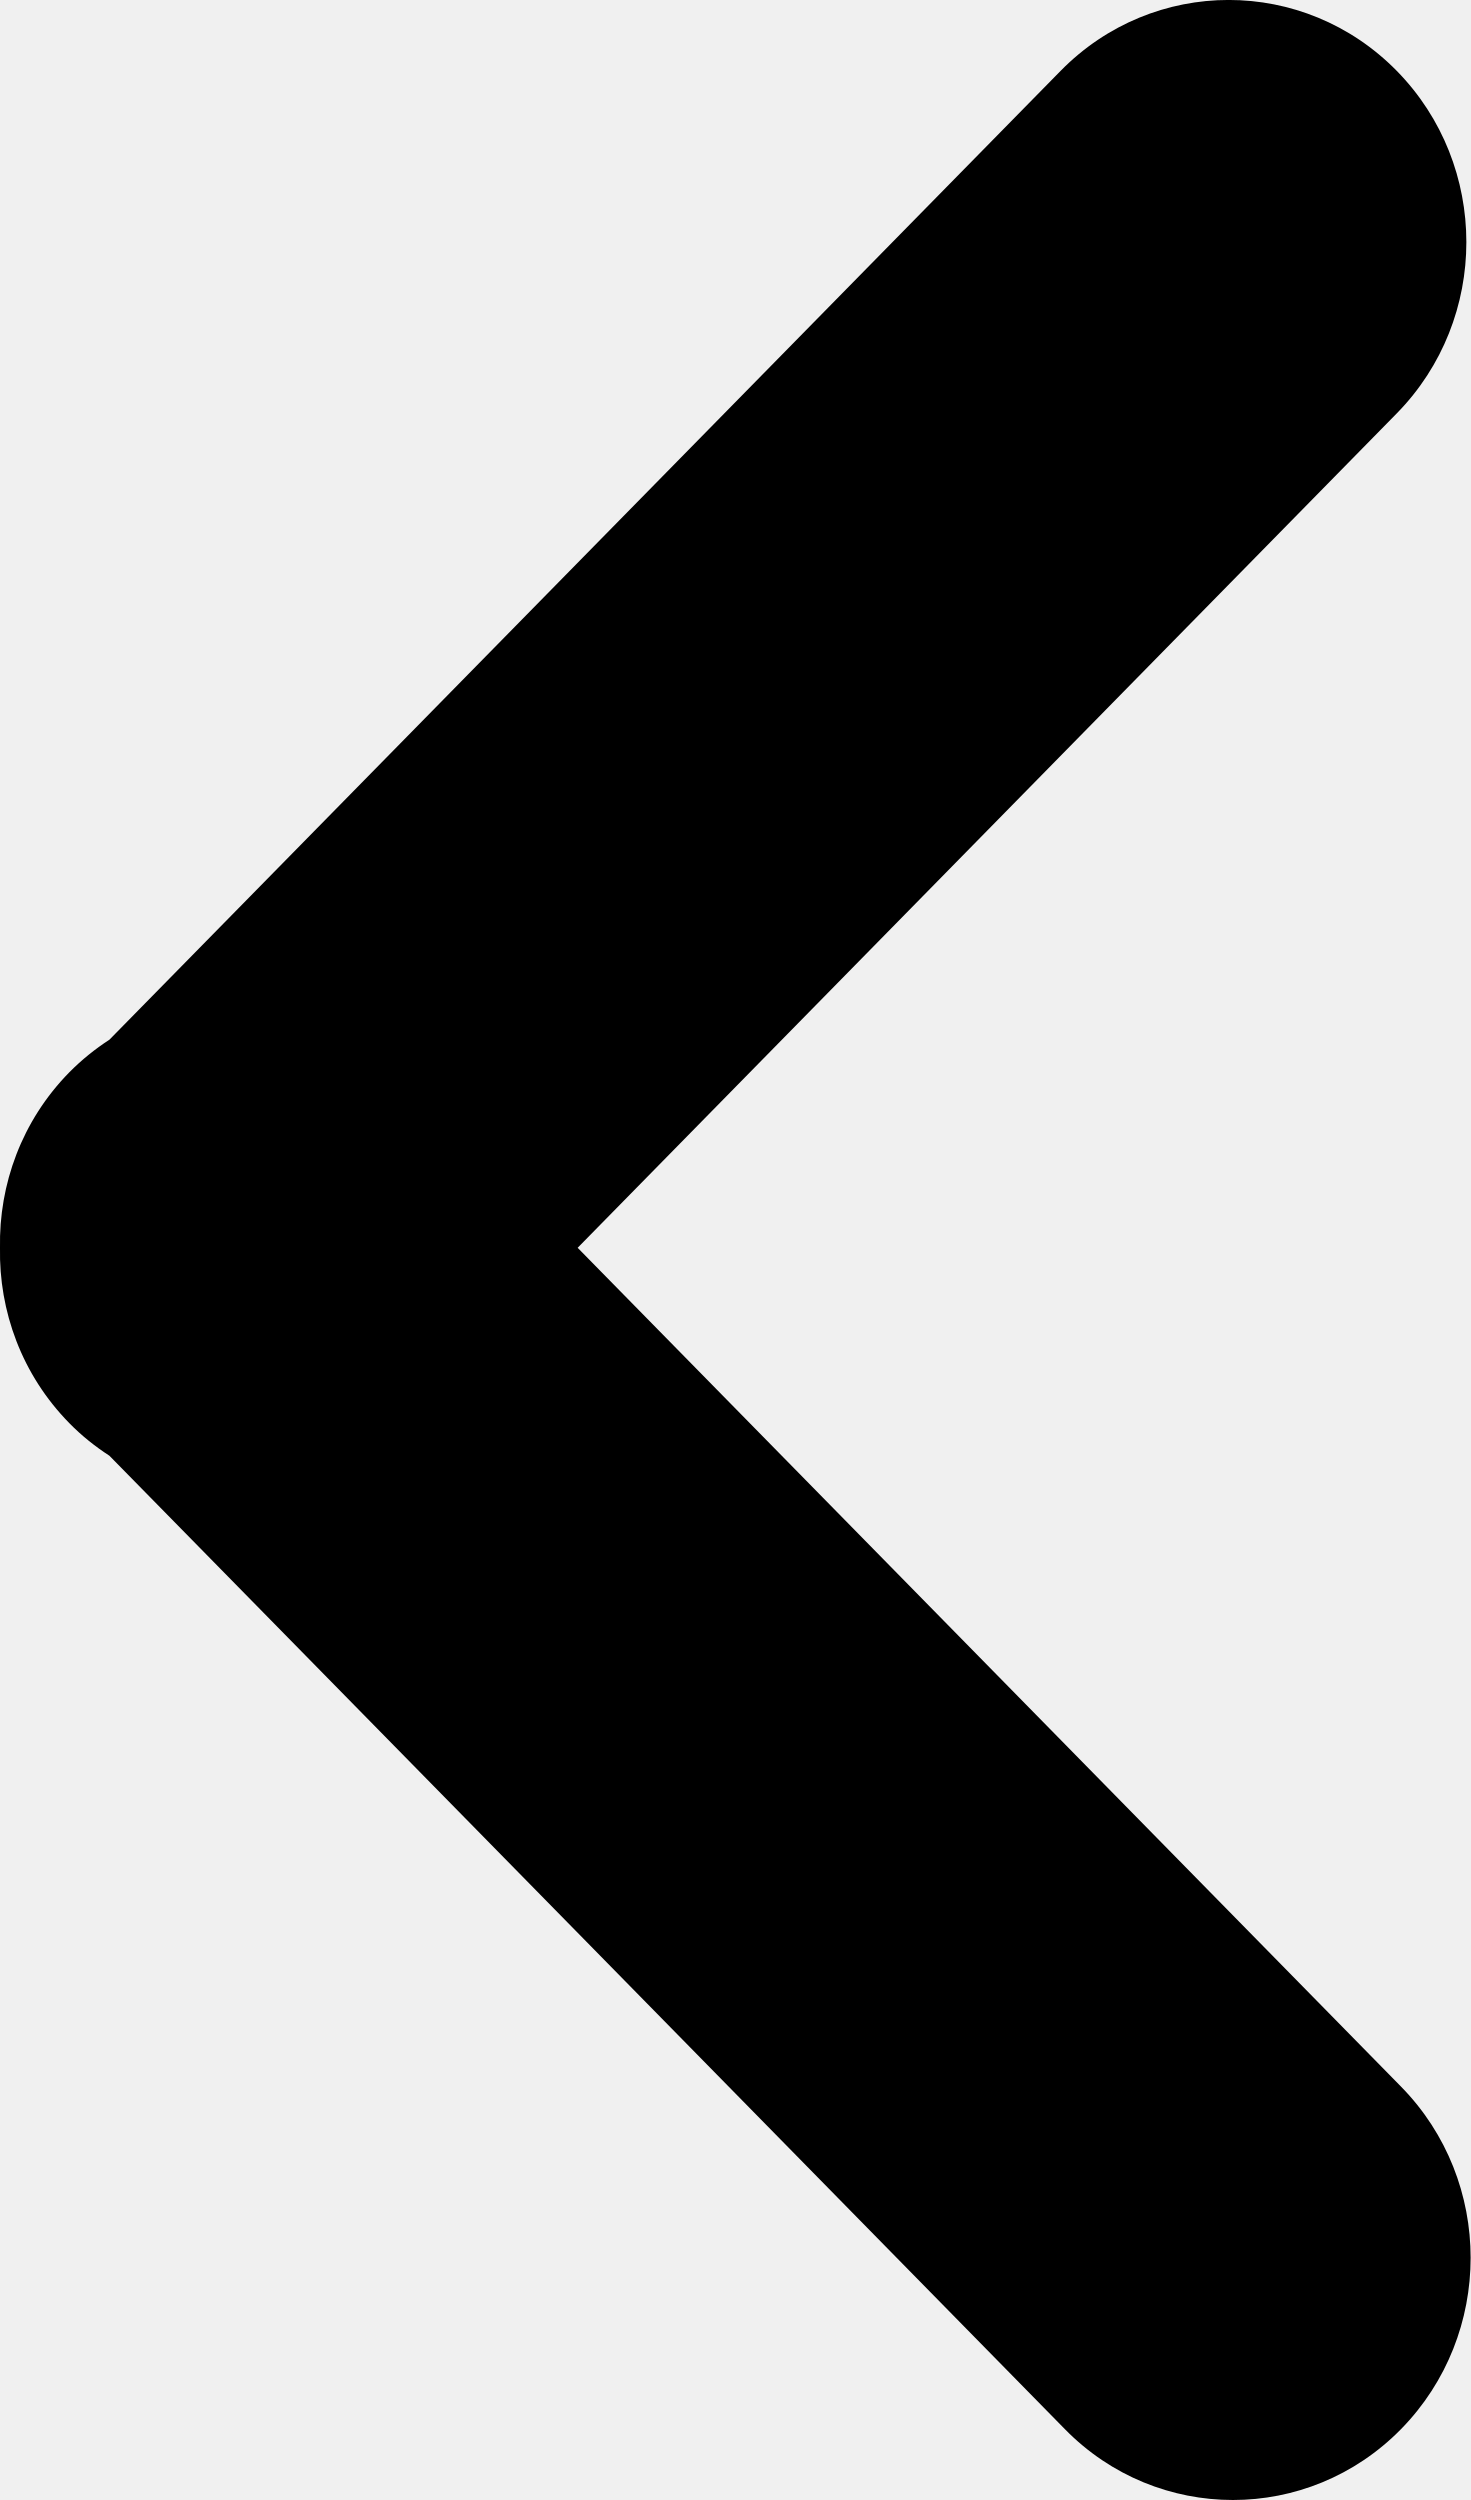
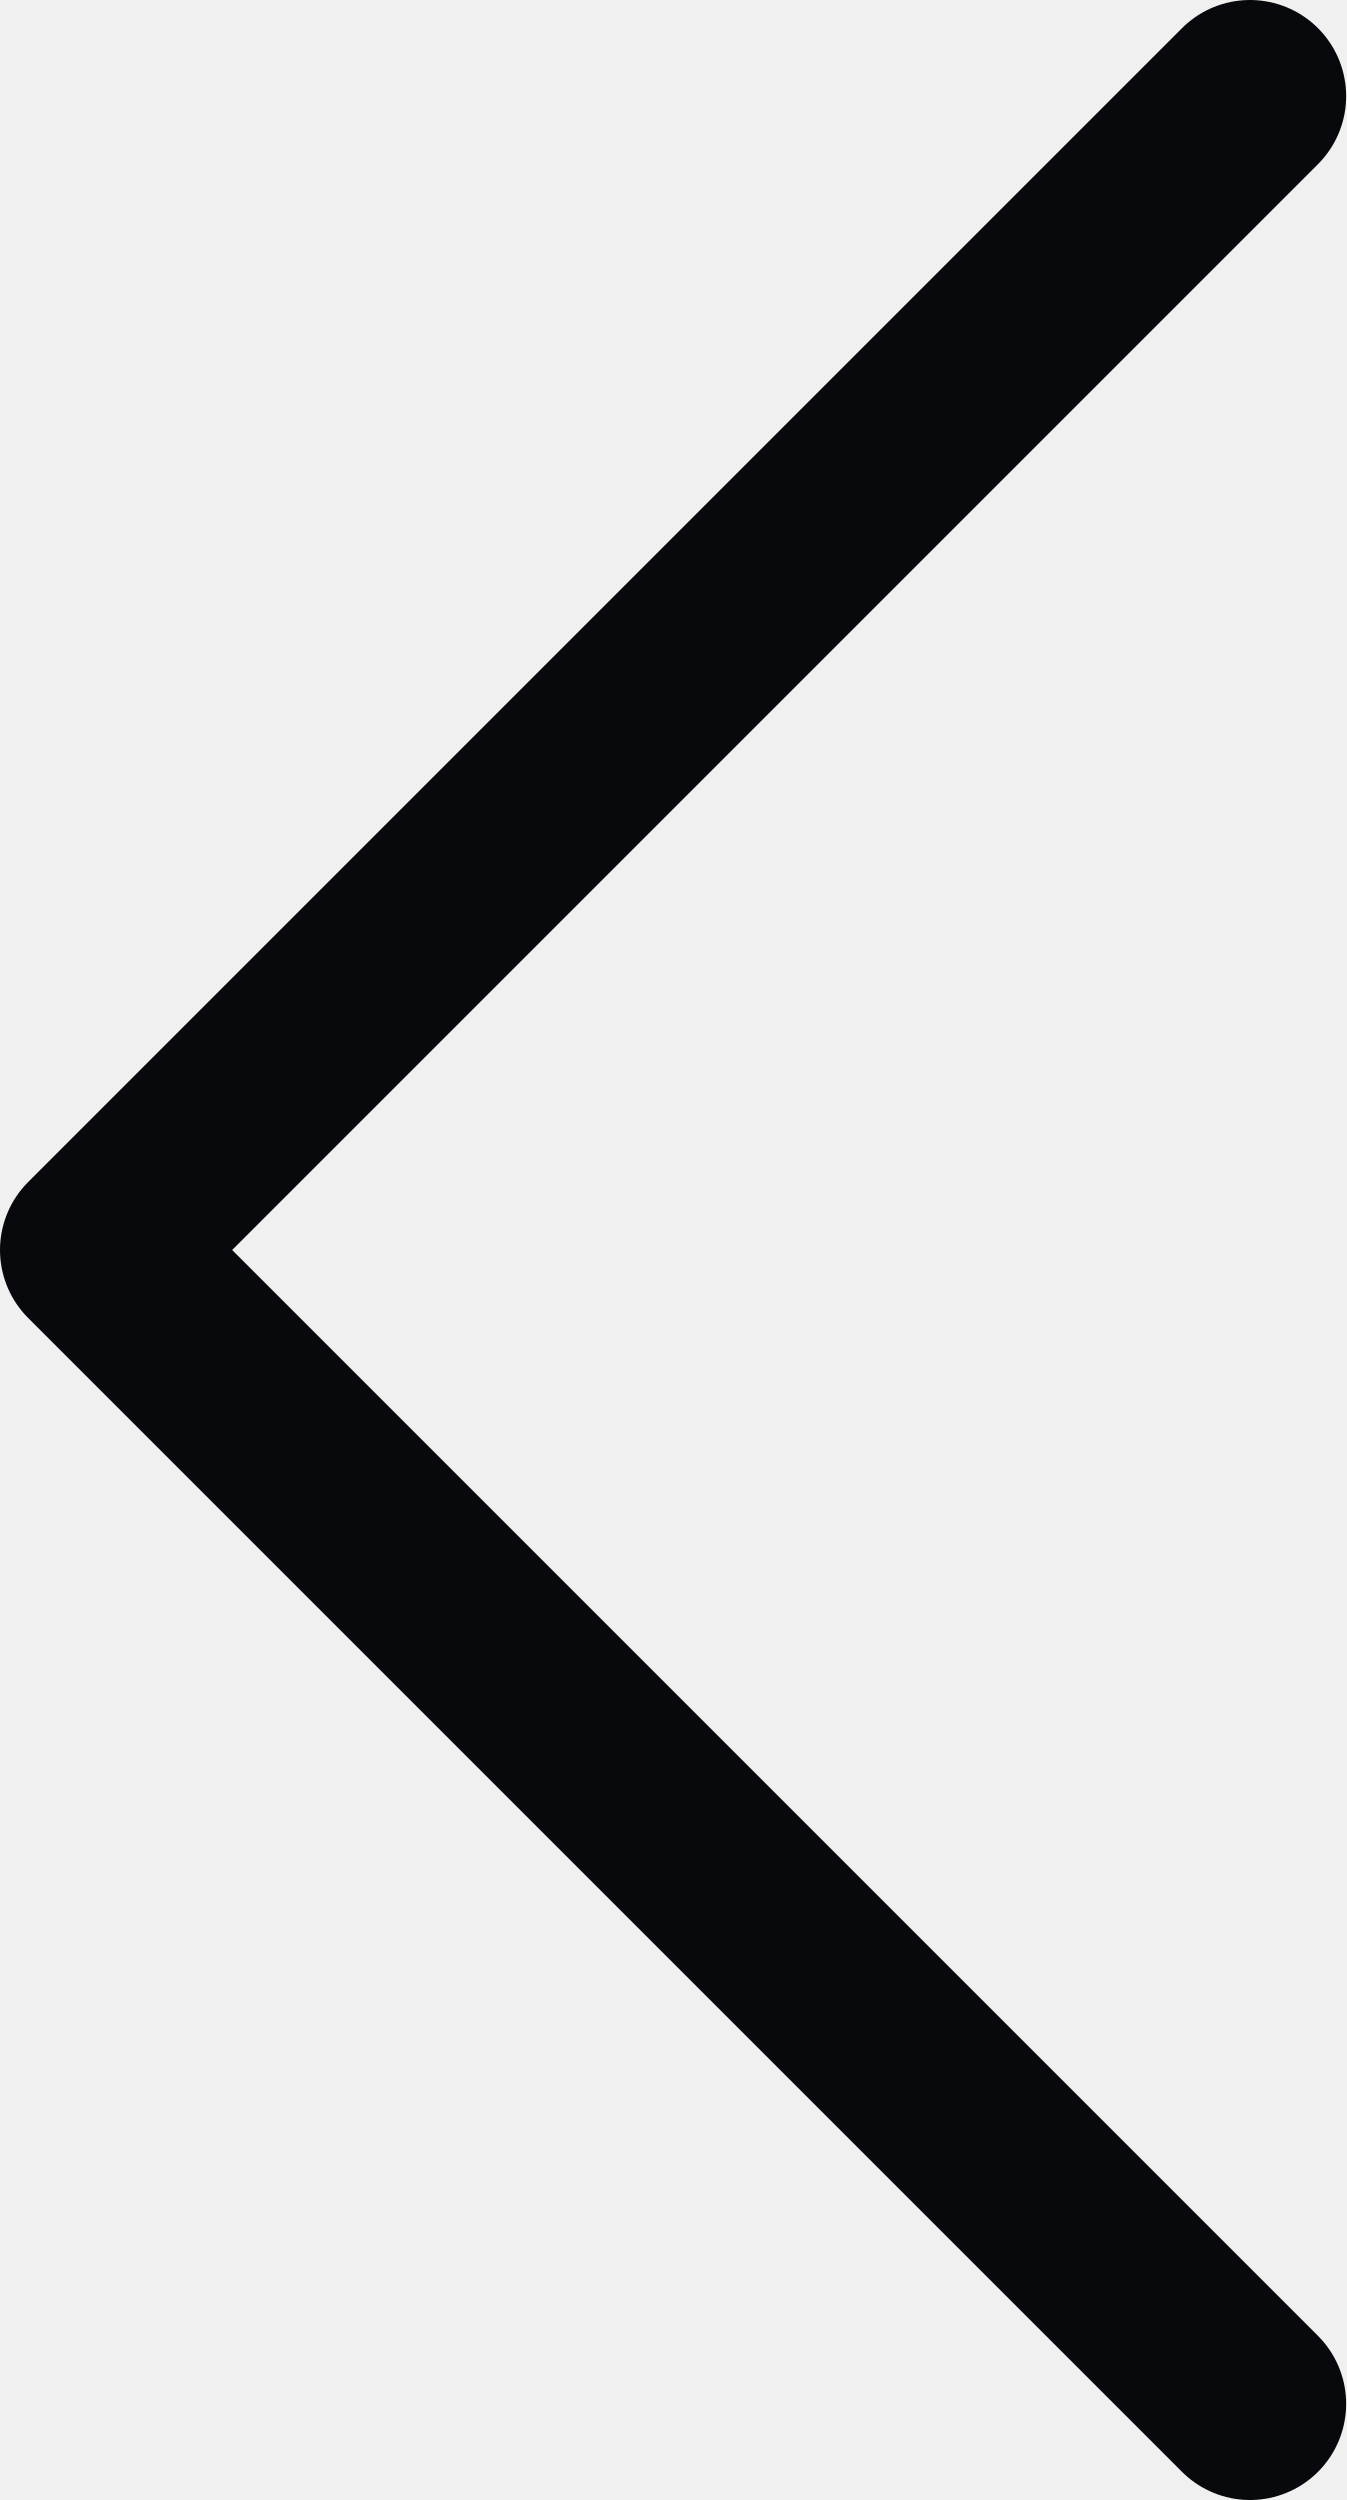
- <svg xmlns="http://www.w3.org/2000/svg" width="10" height="17" viewBox="0 0 10 17" fill="none">
-   <path d="M0.471 7.292C0.556 7.206 0.647 7.133 0.744 7.07L7.212 0.482C7.843 -0.161 8.867 -0.161 9.498 0.482C10.129 1.125 10.129 2.168 9.498 2.811L3.928 8.485L9.527 14.189C10.158 14.832 10.158 15.874 9.527 16.518C9.211 16.84 8.797 17 8.384 17C7.971 17 7.556 16.84 7.241 16.518L0.744 9.899C0.647 9.836 0.555 9.763 0.471 9.677C0.148 9.348 -0.008 8.915 0 8.485C-0.008 8.054 0.148 7.621 0.471 7.292Z" fill="black" />
+ <svg xmlns="http://www.w3.org/2000/svg" width="14" height="26" viewBox="0 0 14 26" fill="none">
+   <g clip-path="url(#clip0_201_54)">
+     <path d="M13 25L1 13L13 1" stroke="#08090D" stroke-width="2" stroke-linecap="round" stroke-linejoin="round" />
+   </g>
+   <defs>
+     <clipPath id="clip0_201_54">
+       <rect width="14" height="26" fill="white" />
+     </clipPath>
+   </defs>
</svg>
